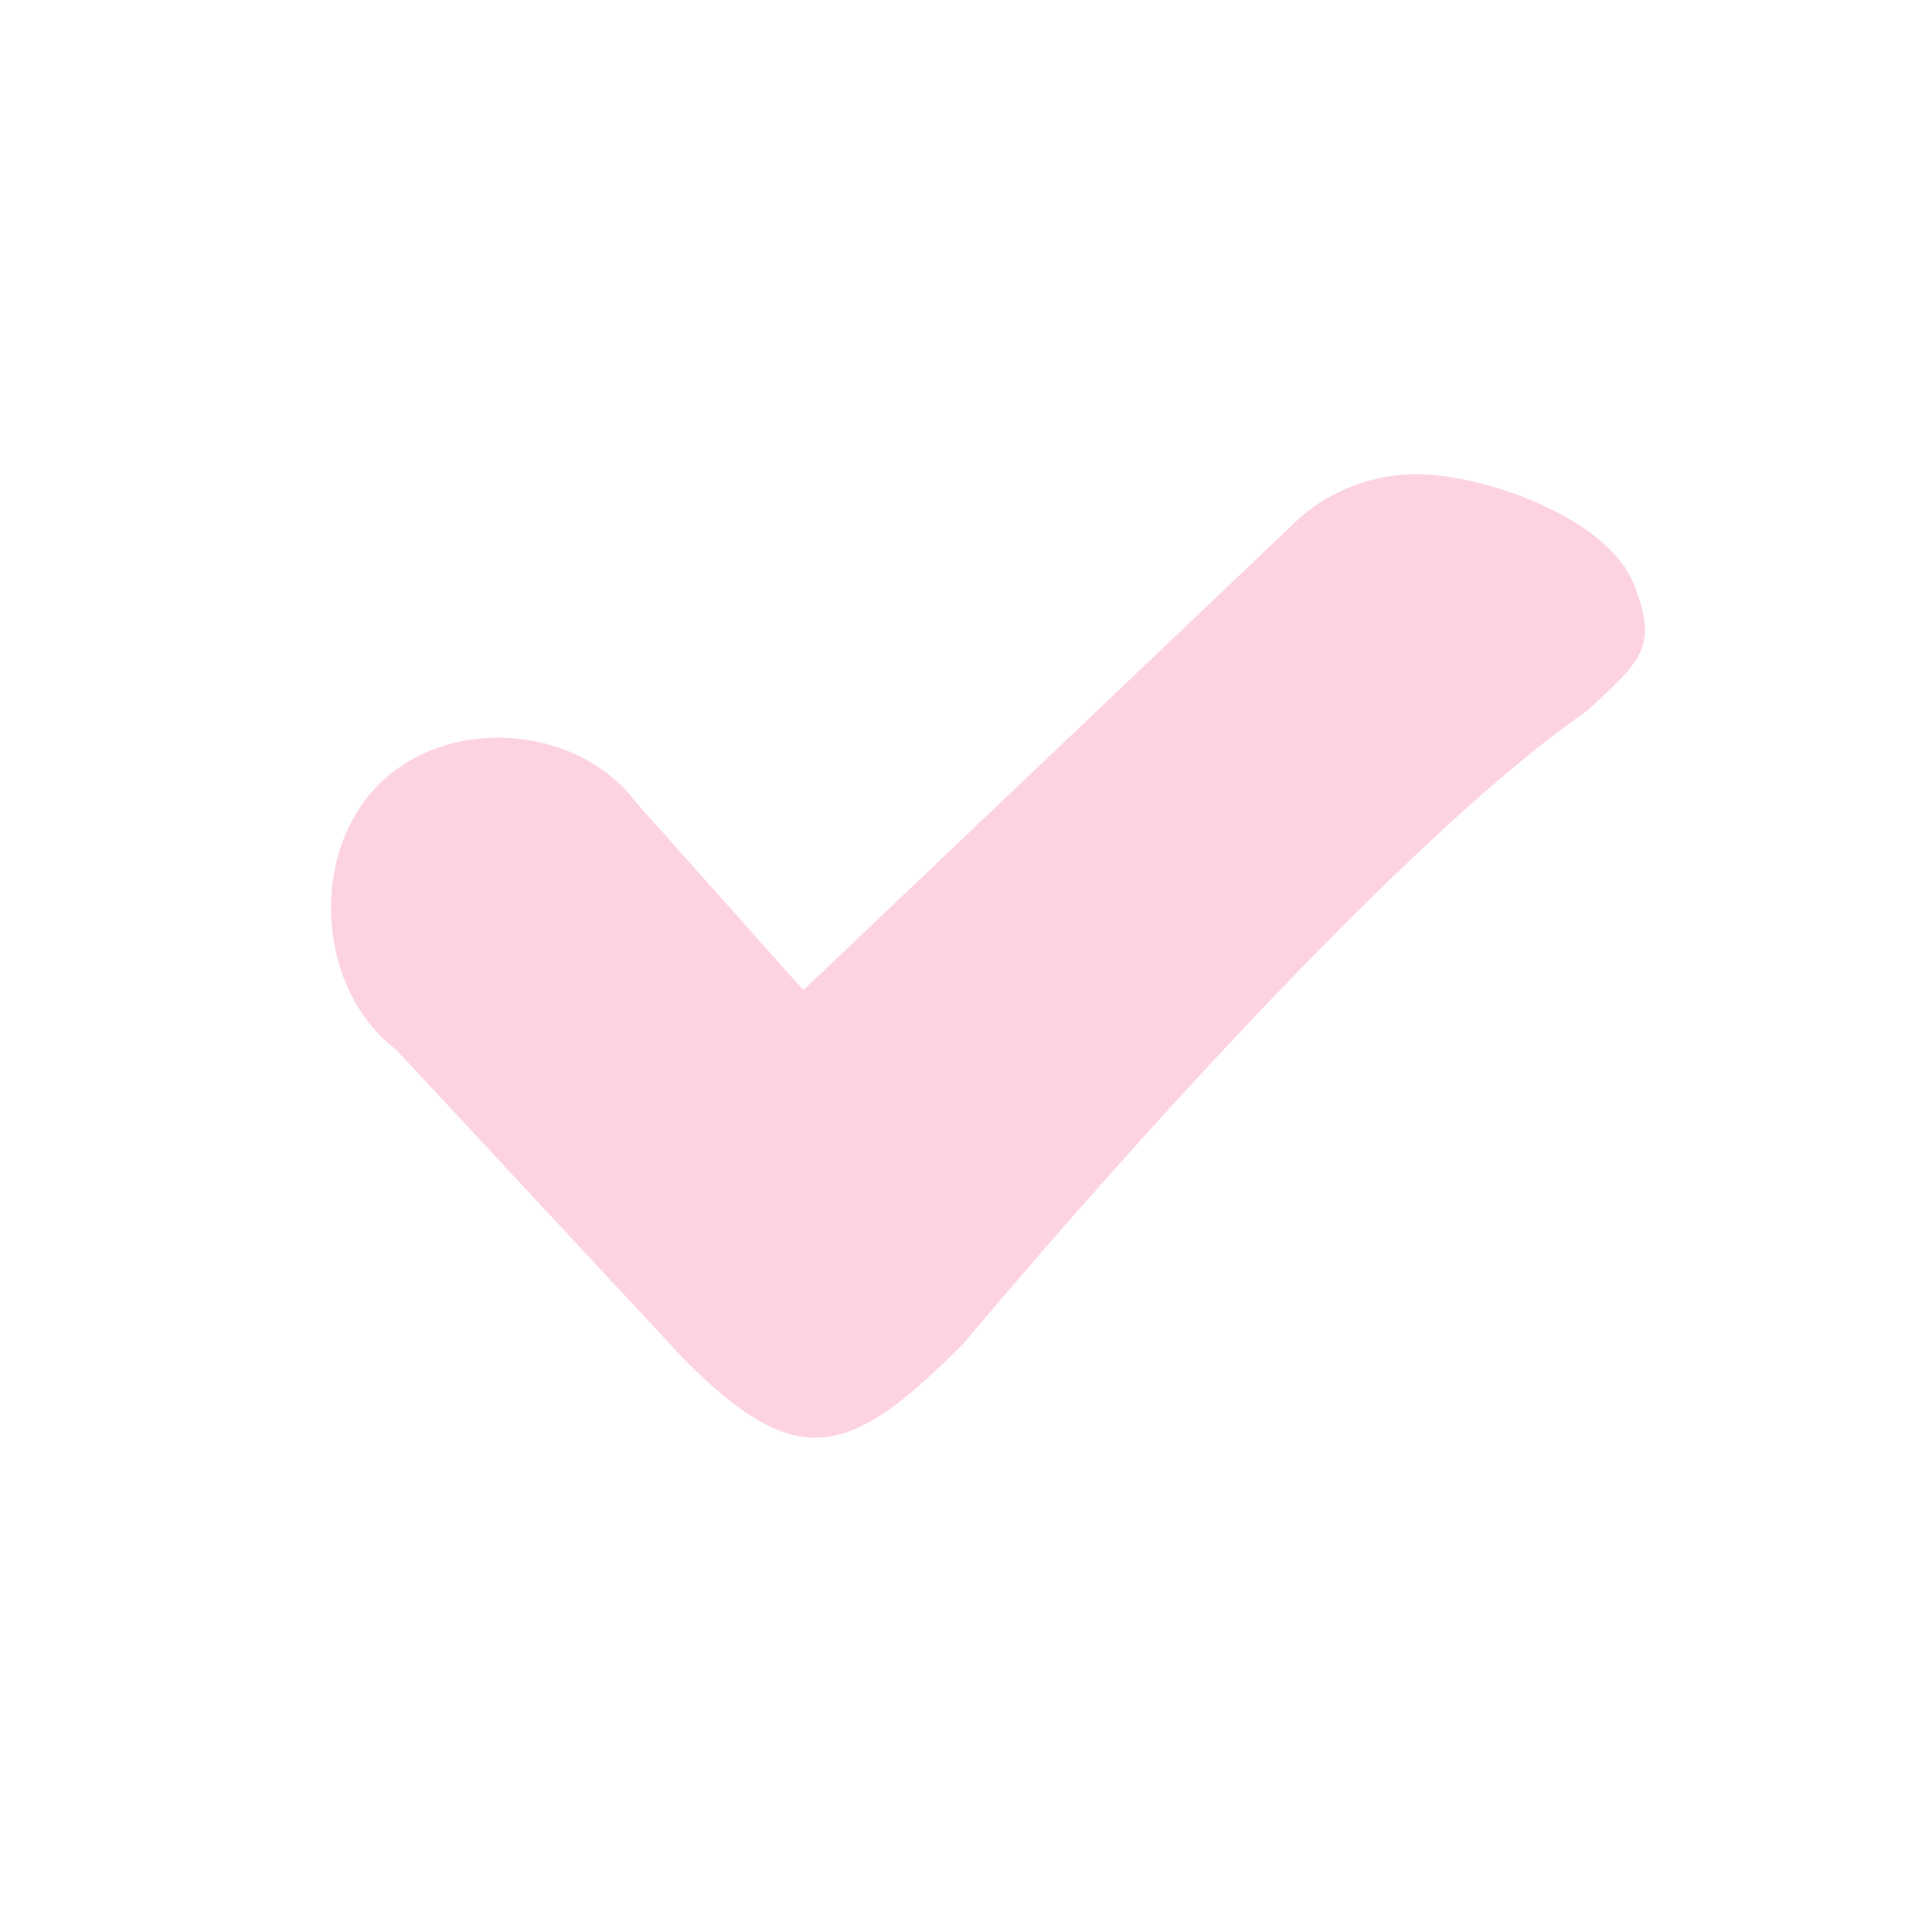
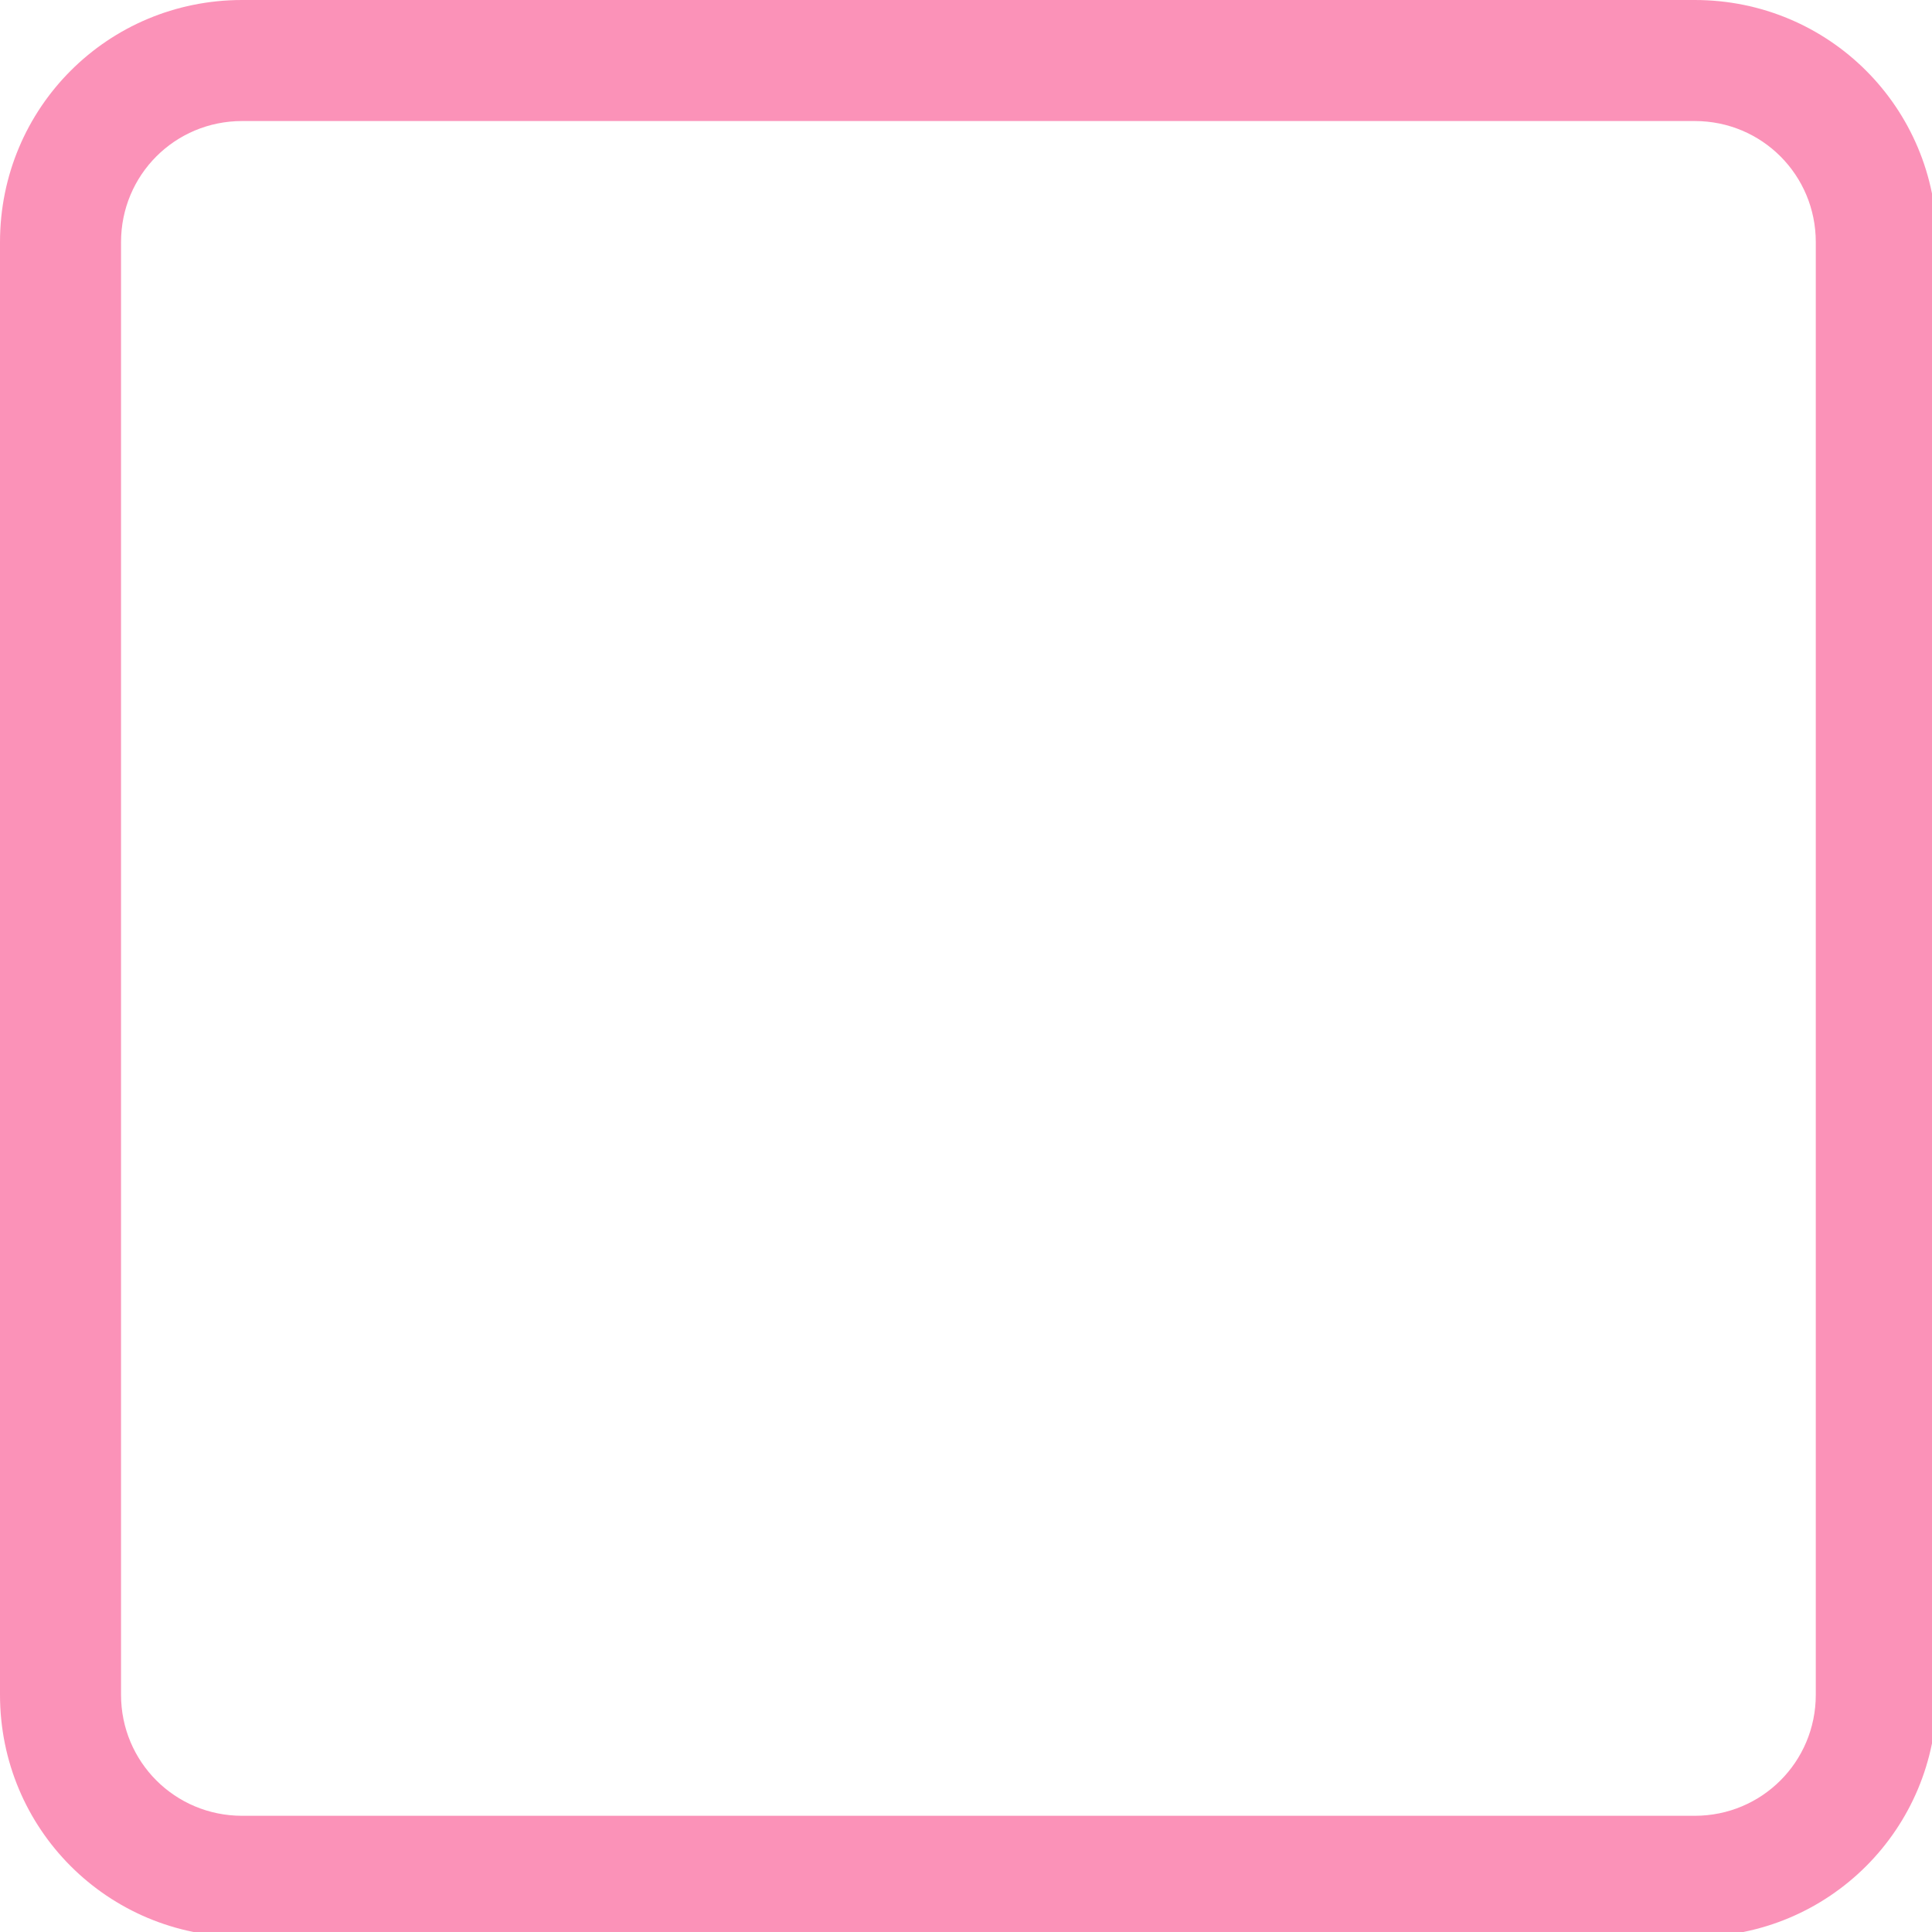
<svg xmlns="http://www.w3.org/2000/svg" width="133pt" height="133pt" viewBox="0 0 133 133" version="1.1">
  <g id="surface1">
-     <path style=" stroke:none;fill-rule:nonzero;fill:#f92672;fill-opacity:0.2;" d="M 97.102 32.648 C 94.074 32.746 91.047 34.016 88.898 36.199 L 55.305 68.164 L 43.816 55.273 C 39.715 49.805 30.73 49.219 25.977 54.102 C 21.223 58.984 21.875 68.164 27.277 72.266 L 47.137 93.621 C 54.949 101.434 58.465 100.391 66.34 92.48 C 66.34 92.48 93.426 59.895 109.309 48.895 C 112.824 45.574 114.289 44.629 112.434 40.137 C 110.613 35.613 101.887 32.488 97.102 32.648 Z M 97.102 32.648 " />
+     <path style=" stroke:none;fill-rule:nonzero;fill:#f92672;fill-opacity:0.5;" d="M 16.668 0 C 7.422 0 0 7.422 0 16.668 L 0 116.668 C 0 125.91 7.422 133.332 16.668 133.332 L 116.668 133.332 C 125.91 133.332 133.332 125.91 133.332 116.668 L 133.332 16.668 C 133.332 7.422 125.91 0 116.668 0 Z M 16.668 8.332 L 116.668 8.332 C 121.289 8.332 125 12.043 125 16.668 L 125 116.668 C 125 121.289 121.289 125 116.668 125 L 16.668 125 C 12.043 125 8.332 121.289 8.332 116.668 L 8.332 16.668 C 8.332 12.043 12.043 8.332 16.668 8.332 Z M 16.668 8.332 " />
  </g>
</svg>
